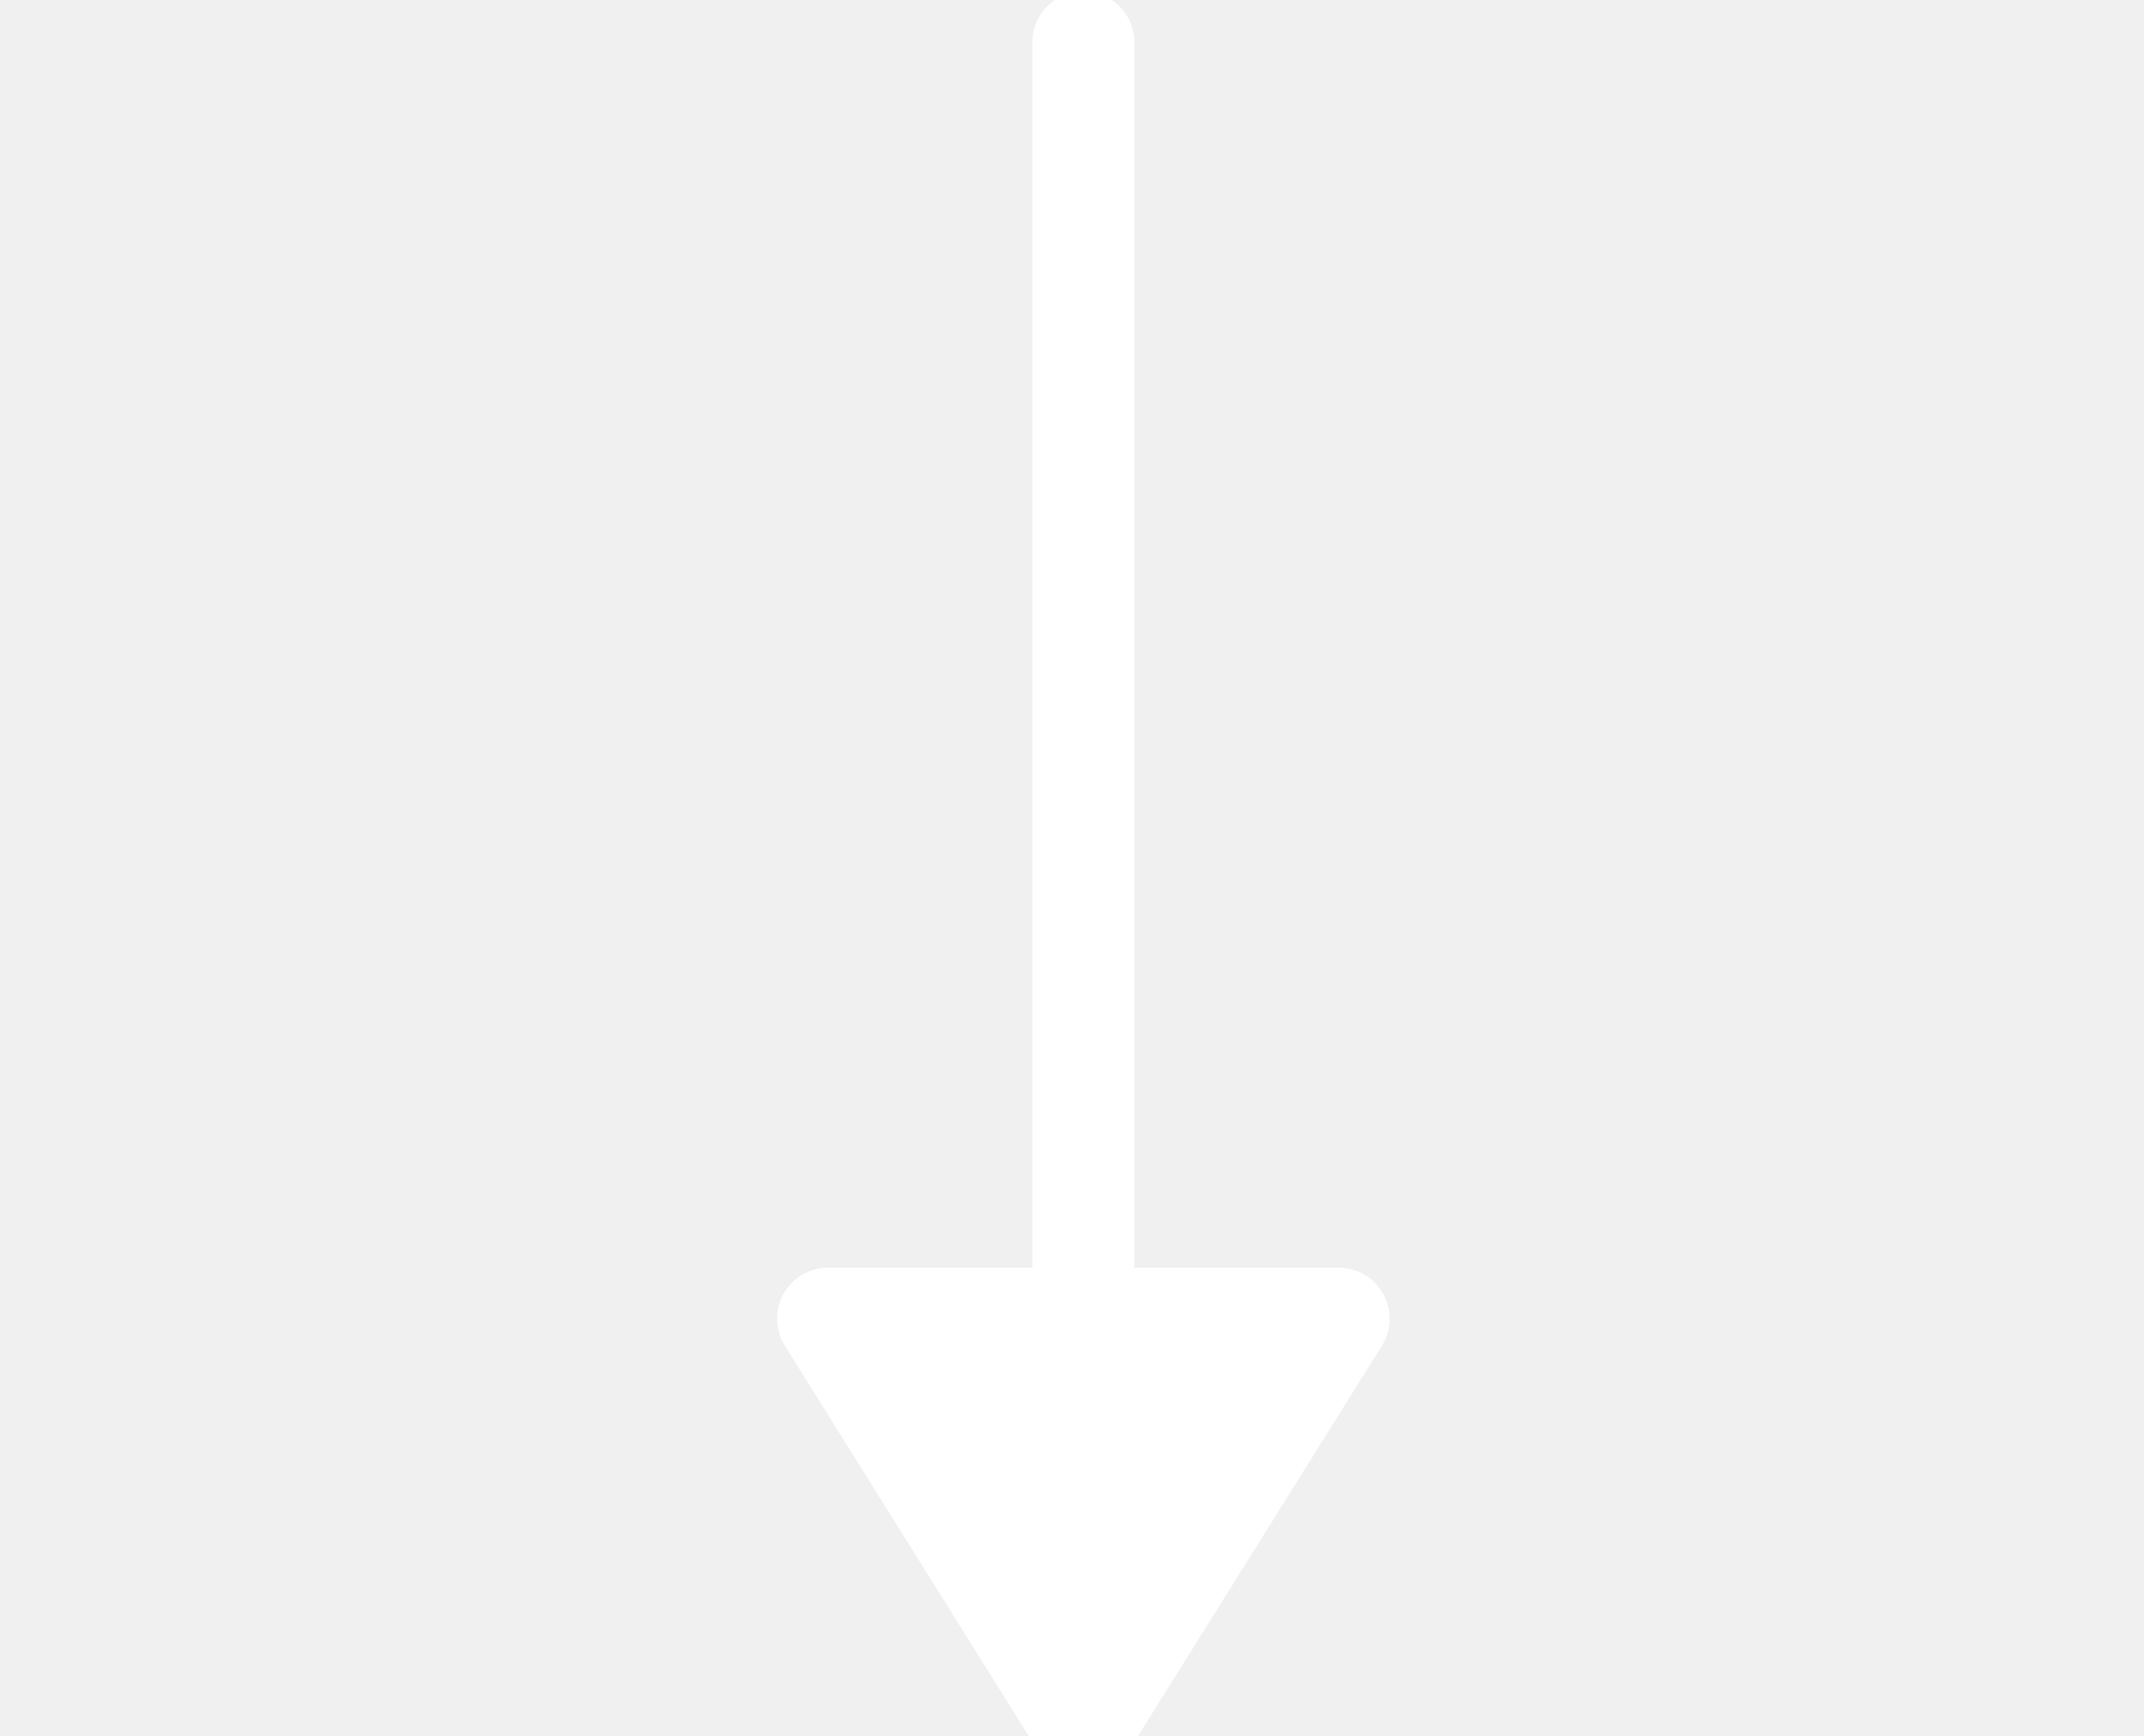
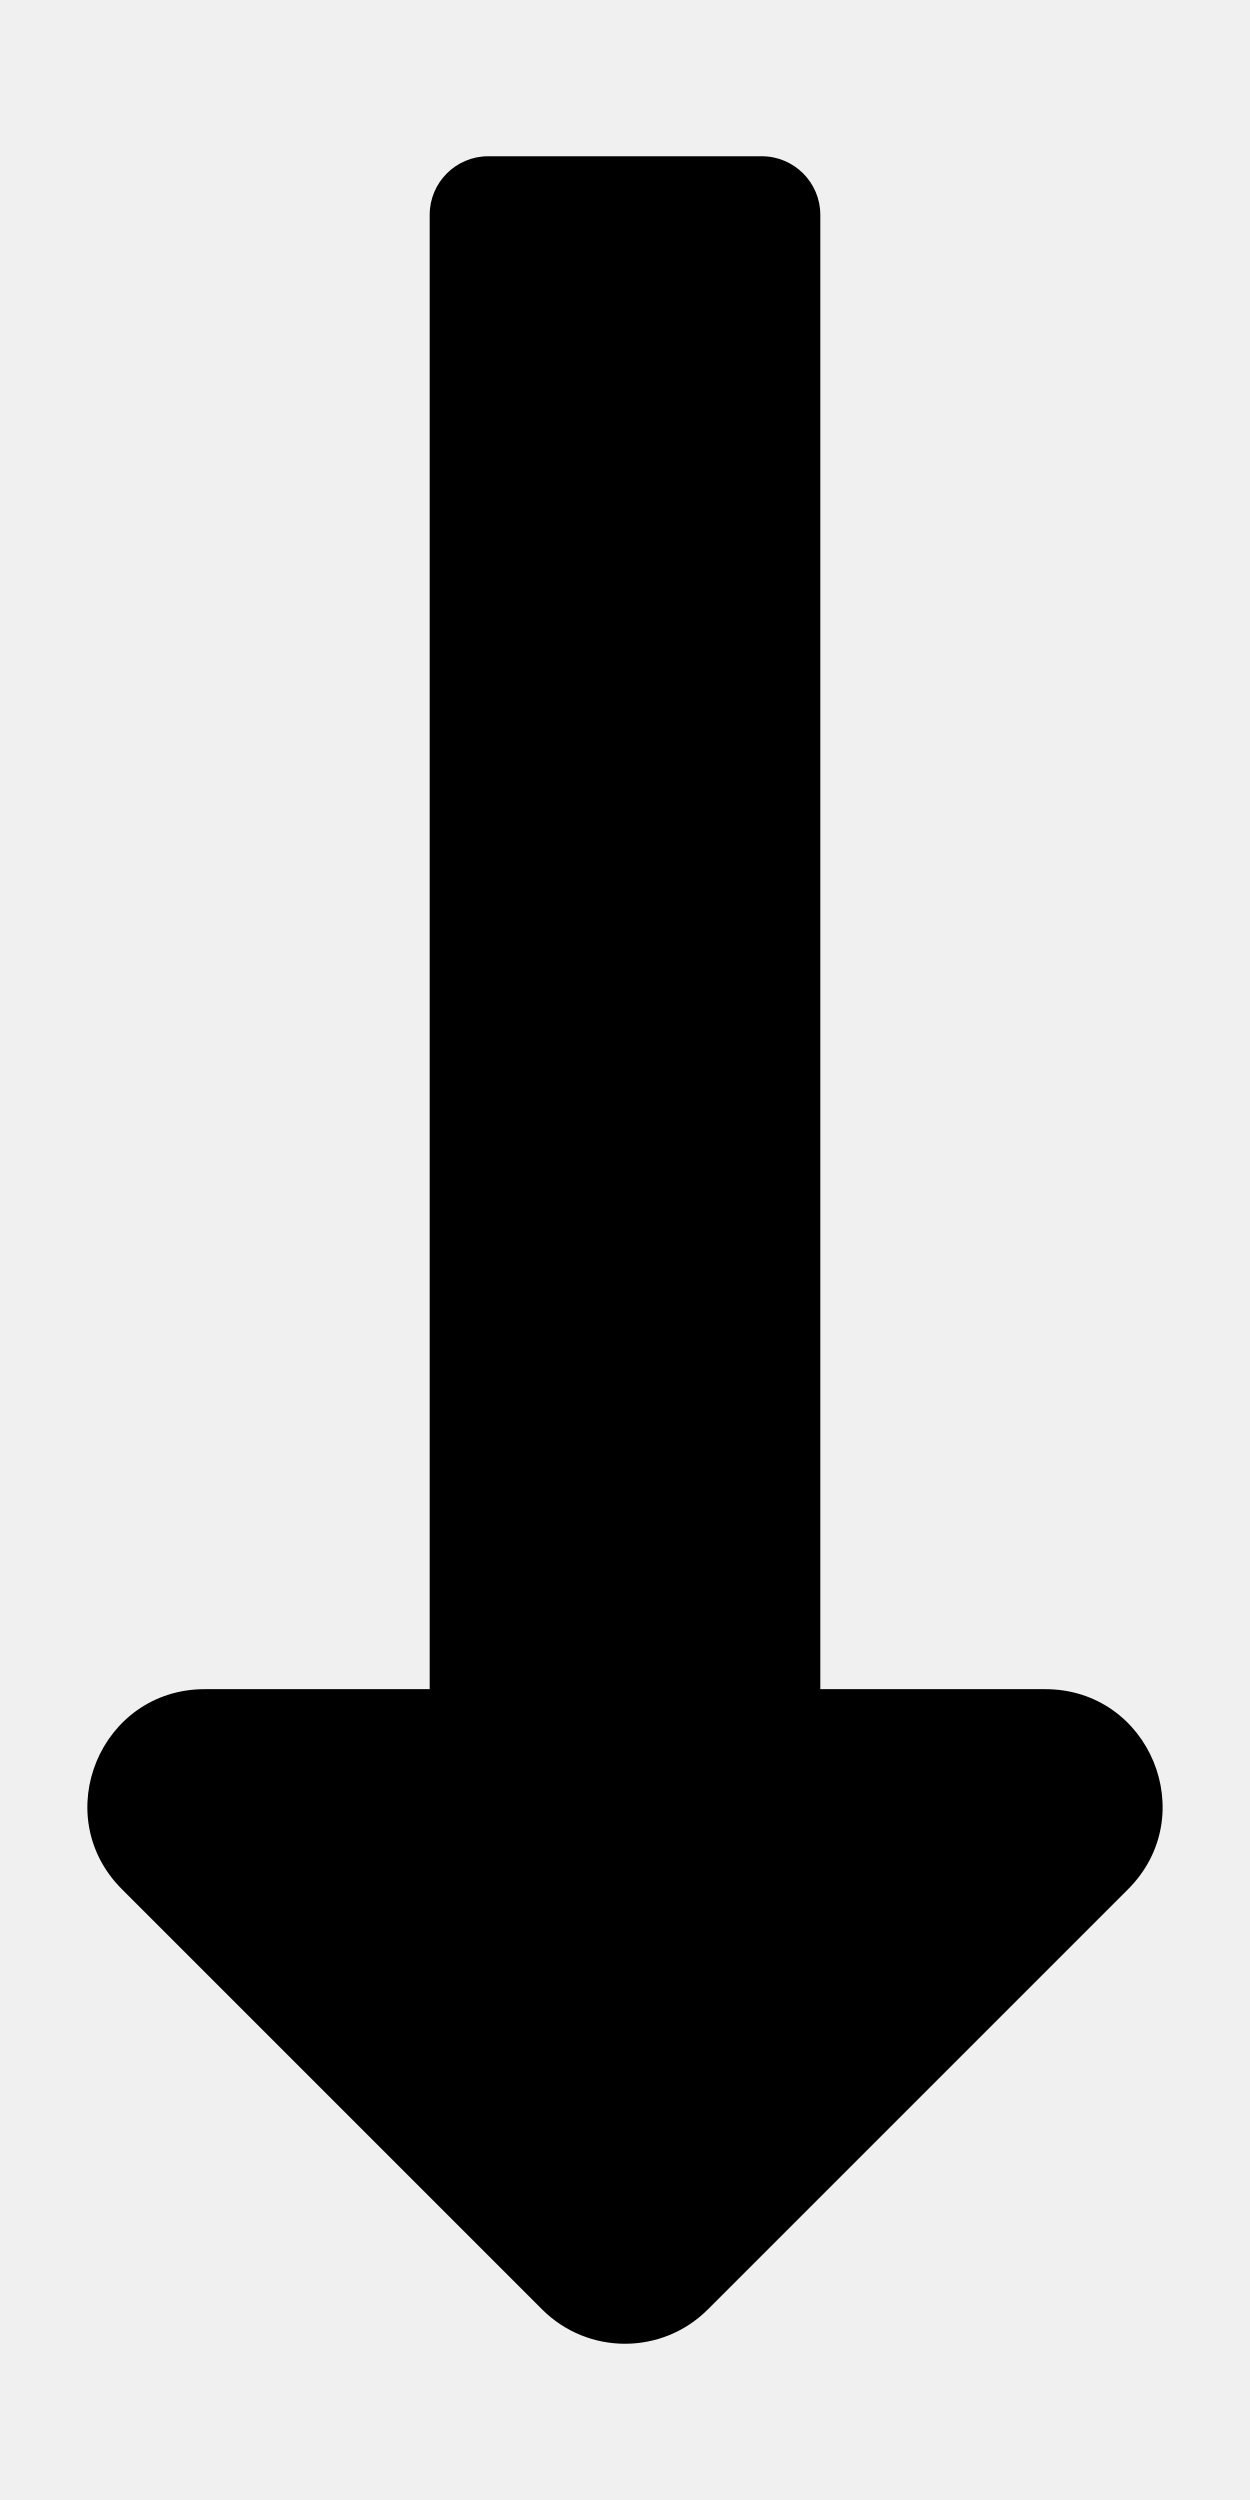
- <svg xmlns="http://www.w3.org/2000/svg" width="21px" height="17px" viewBox="187 110 21 17" version="1.1">
-   <defs />
-   <g id="Wind" stroke="none" stroke-width="1" fill="none" fill-rule="evenodd" transform="translate(197.6112, 118.4151) rotate(-270) translate(-197.6112, -118.4151) translate(189.1112, 115.9151)" stroke-linecap="round">
-     <path d="M0.5,2.5 L13,2.5" id="Line" stroke="#ffffff" />
-     <polygon id="Triangle-1" stroke="#ffffff" stroke-linejoin="round" fill="#ffffff" points="13 5 13 1.13686838e-13 17 2.5" />
-   </g>
+ <svg xmlns="http://www.w3.org/2000/svg" aria-hidden="true" focusable="false" data-prefix="fas" data-icon="long-arrow-alt-down" class="svg-inline--fa fa-long-arrow-alt-down fa-w-8" role="img" viewBox="0 0 256 512">
+   <path fill="currentColor" d="M168 345.941V44c0-6.627-5.373-12-12-12h-56c-6.627 0-12 5.373-12 12v301.941H41.941c-21.382 0-32.09 25.851-16.971 40.971l86.059 86.059c9.373 9.373 24.569 9.373 33.941 0l86.059-86.059c15.119-15.119 4.411-40.971-16.971-40.971H168z" />
</svg>
